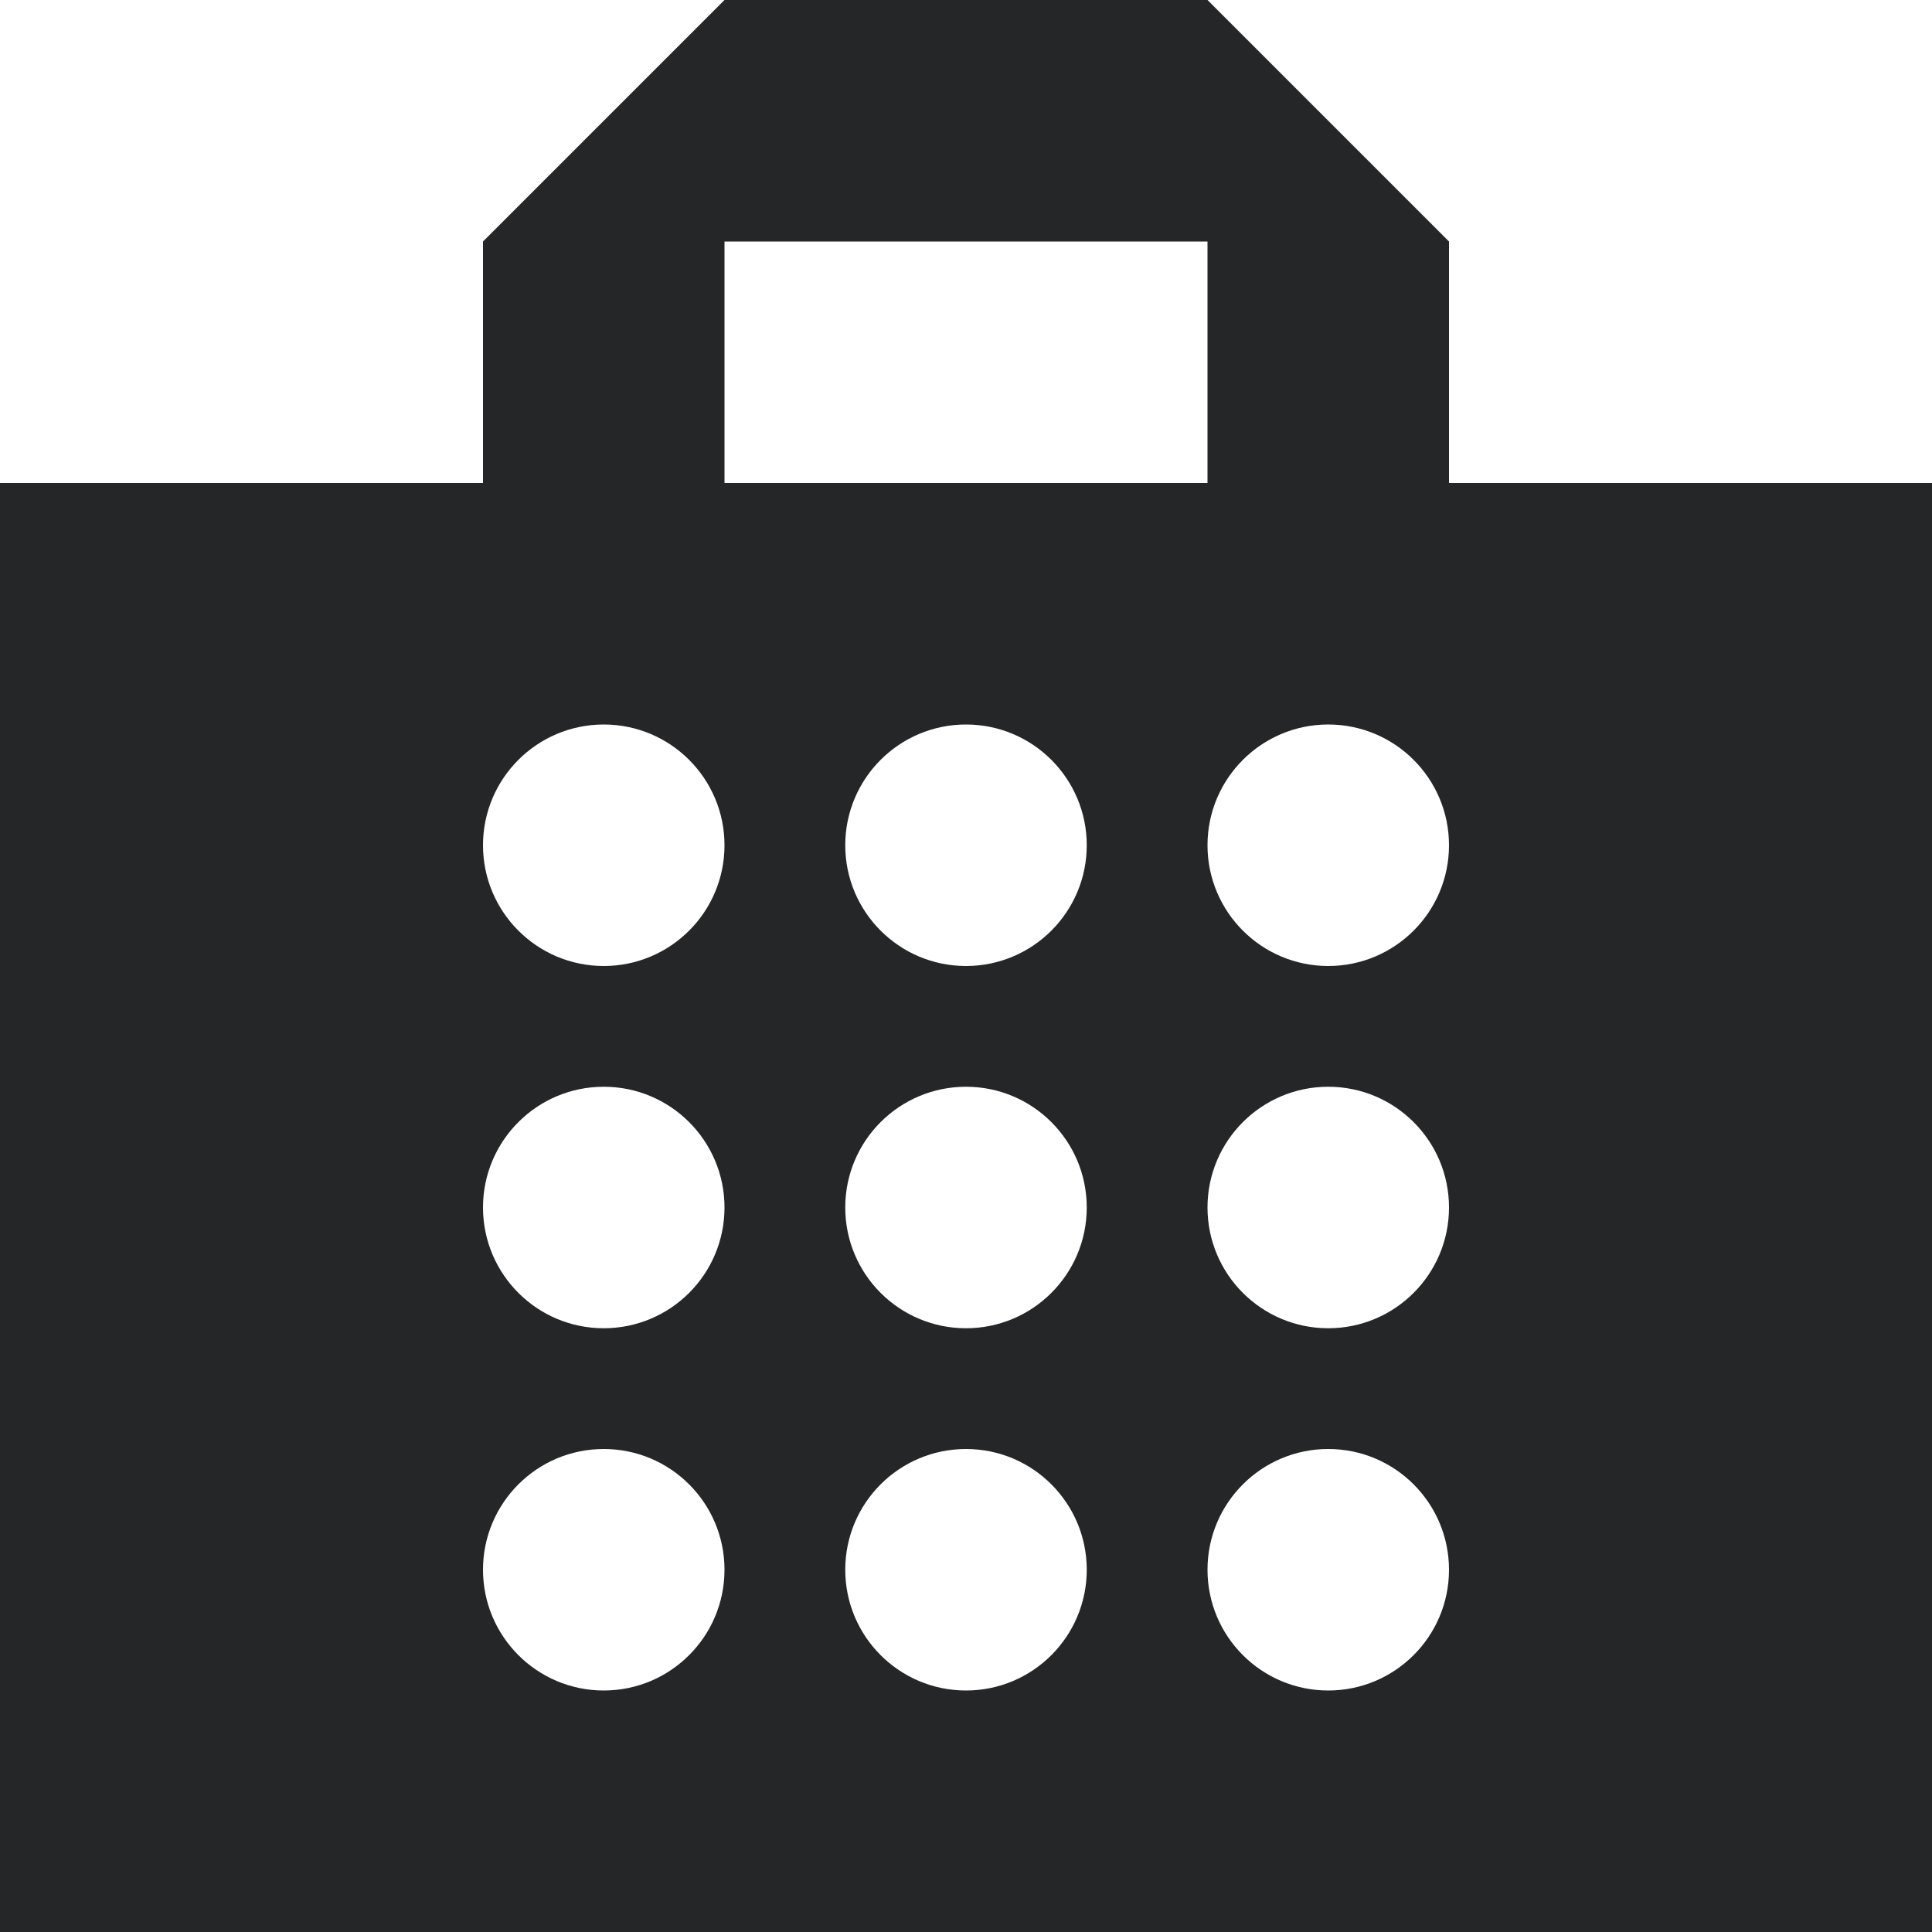
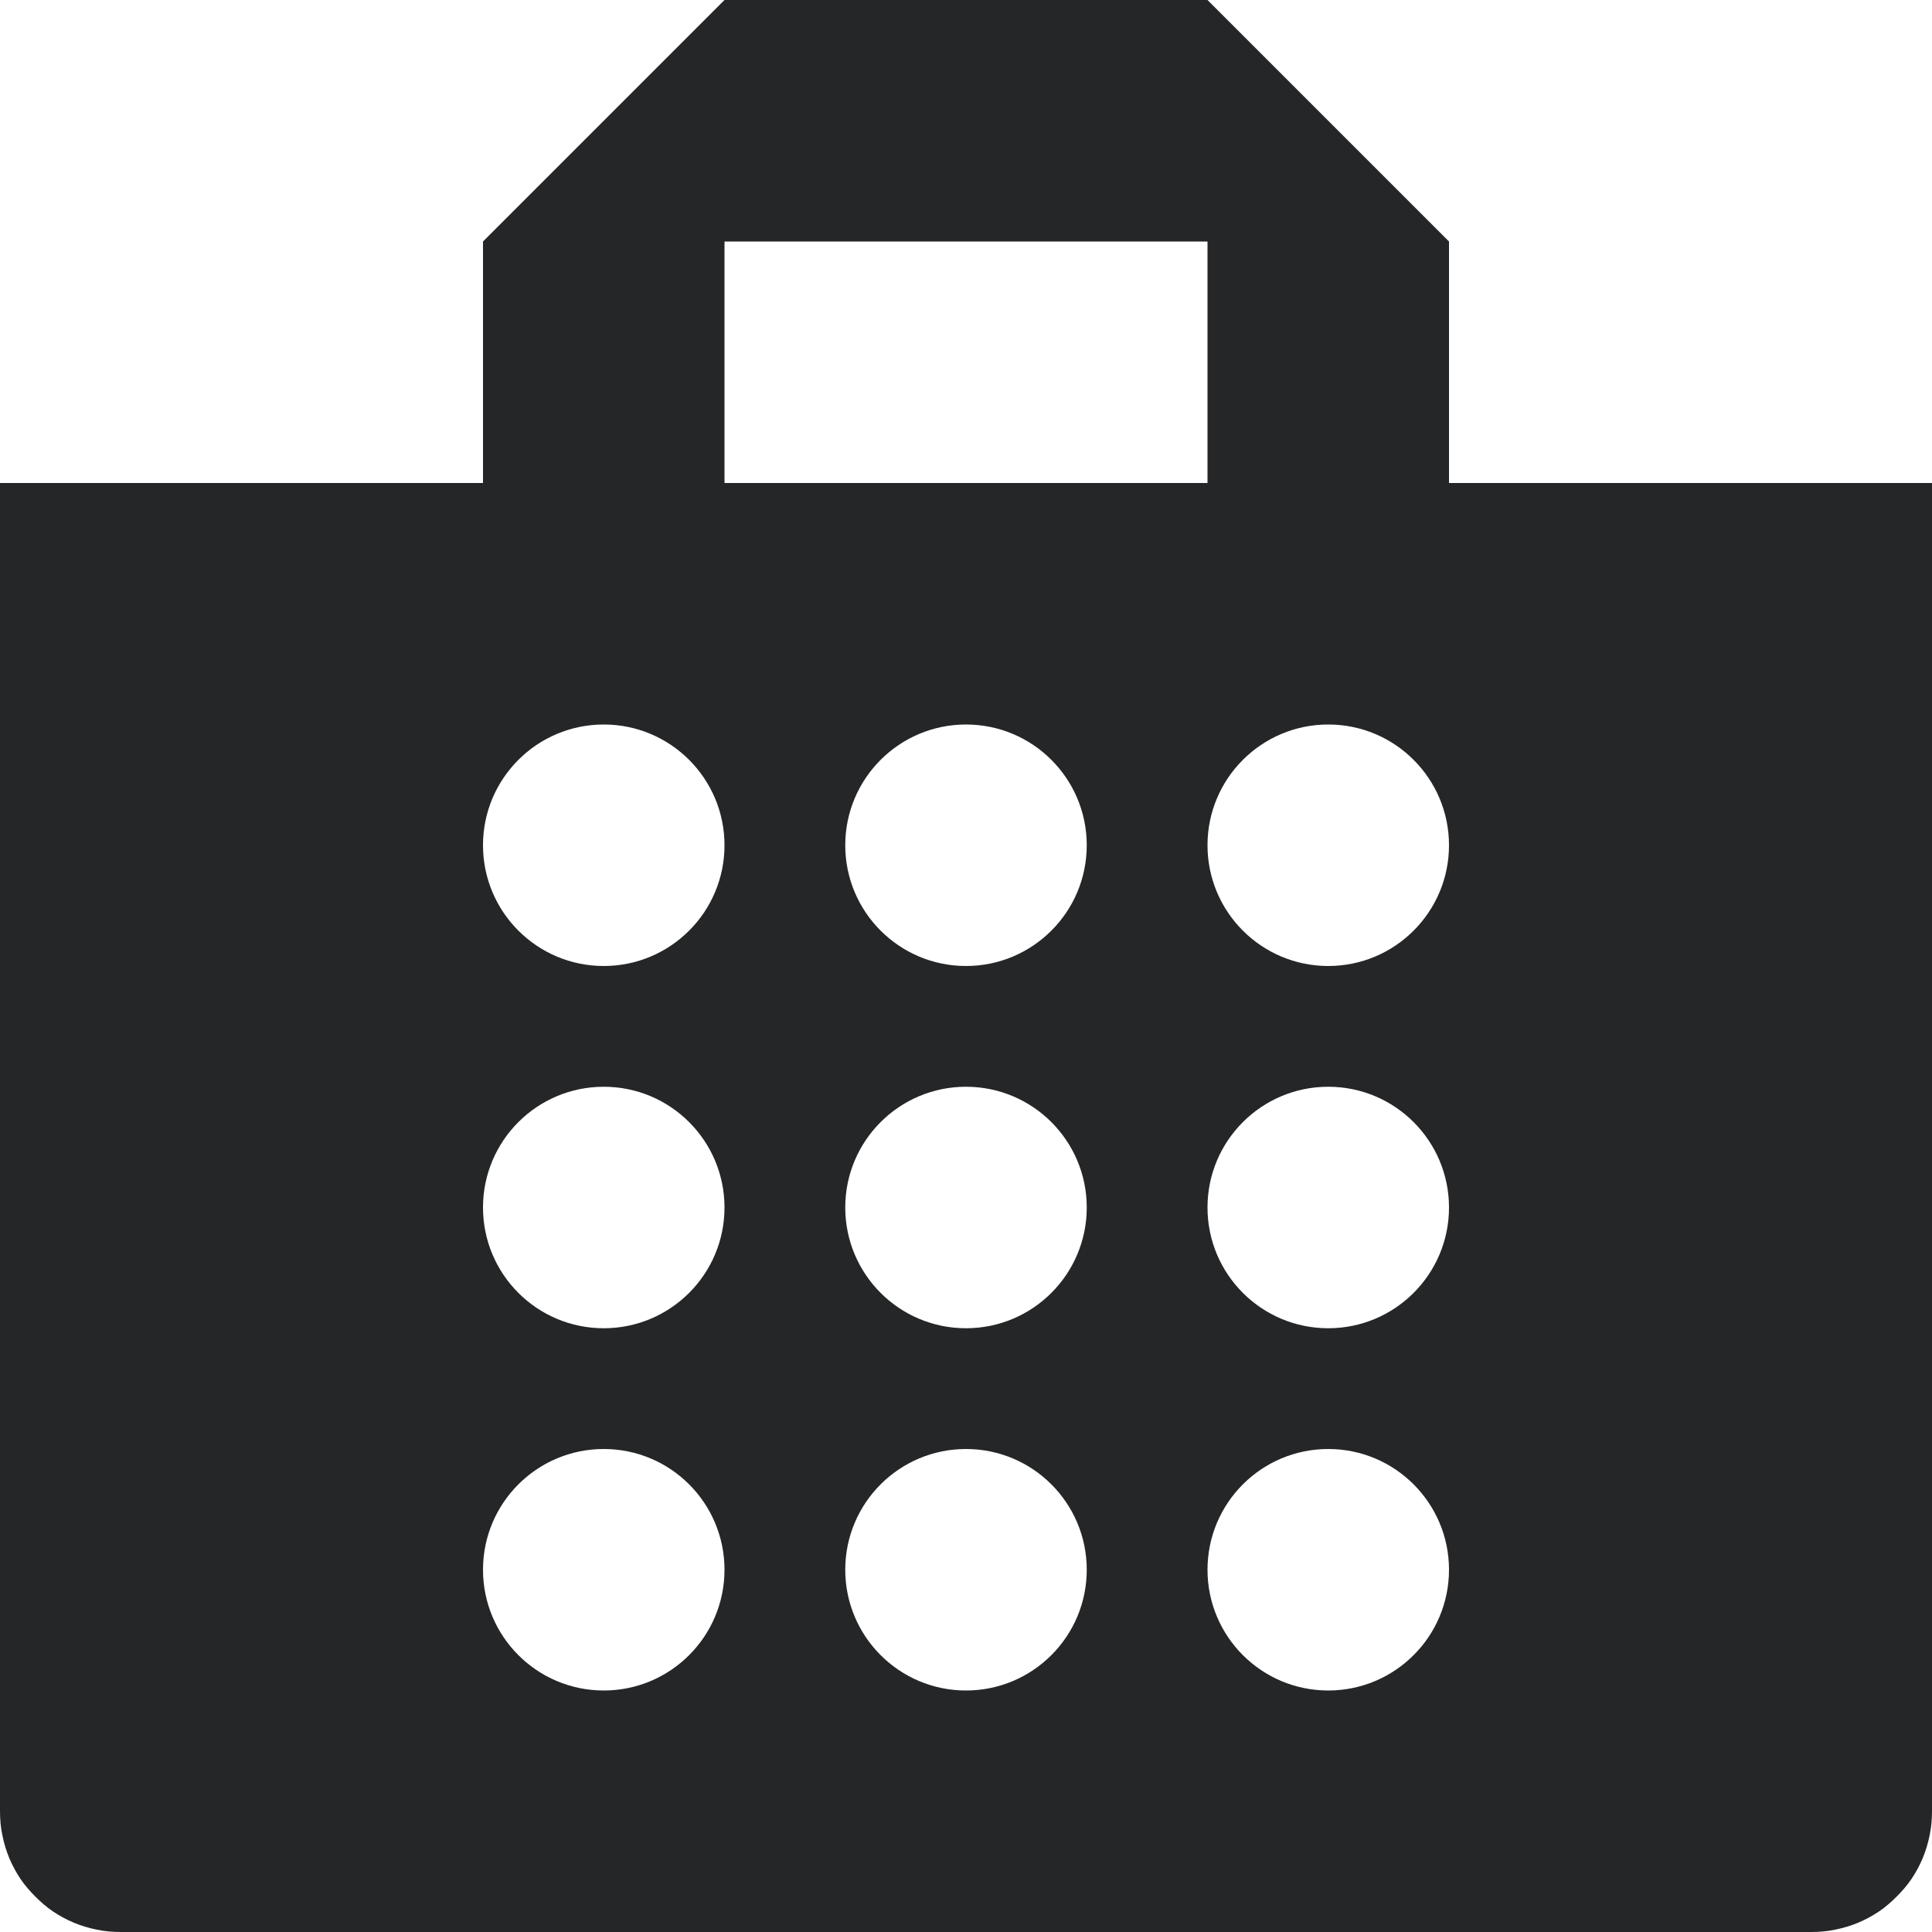
<svg xmlns="http://www.w3.org/2000/svg" width="16" height="16" id="svg4159" version="1.1" viewBox="0 0 16 16">
  <defs id="defs4161">
    </defs>
  <g id="layer1">
-     <path style="opacity:1;fill:#252627;fill-opacity:1;fill-rule:nonzero;stroke:none;stroke-width:2;stroke-linecap:square;stroke-linejoin:bevel;stroke-miterlimit:4;stroke-dasharray:none;stroke-dashoffset:35;stroke-opacity:1" d="M 6,0 4,2 V 4 H 0 V 16 H 16 V 4 H 12 V 2 L 10,0 Z m 0,2 h 4 V 4 H 6 Z M 5,6 A 1,1 0 0 1 6,7 1,1 0 0 1 5,8 1,1 0 0 1 4,7 1,1 0 0 1 5,6 Z M 8,6 A 1,1 0 0 1 9,7 1,1 0 0 1 8,8 1,1 0 0 1 7,7 1,1 0 0 1 8,6 Z m 3,0 A 1,1 0 0 1 12,7 1,1 0 0 1 11,8 1,1 0 0 1 10,7 1,1 0 0 1 11,6 Z M 5,9 A 1,1 0 0 1 6,10 1,1 0 0 1 5,11 1,1 0 0 1 4,10 1,1 0 0 1 5,9 Z M 8,9 A 1,1 0 0 1 9,10 1,1 0 0 1 8,11 1,1 0 0 1 7,10 1,1 0 0 1 8,9 Z m 3,0 a 1,1 0 0 1 1,1 1,1 0 0 1 -1,1 1,1 0 0 1 -1,-1 1,1 0 0 1 1,-1 z m -6,3 a 1,1 0 0 1 1,1 1,1 0 0 1 -1,1 1,1 0 0 1 -1,-1 1,1 0 0 1 1,-1 z m 3,0 a 1,1 0 0 1 1,1 1,1 0 0 1 -1,1 1,1 0 0 1 -1,-1 1,1 0 0 1 1,-1 z m 3,0 a 1,1 0 0 1 1,1 1,1 0 0 1 -1,1 1,1 0 0 1 -1,-1 1,1 0 0 1 1,-1 z" id="rect4750" />
+     <path id="rect4750" style="opacity:1;fill:#252627;fill-opacity:1;fill-rule:nonzero;stroke:none;stroke-width:2;stroke-linecap:square;stroke-linejoin:bevel;stroke-miterlimit:4;stroke-dasharray:none;stroke-dashoffset:35;stroke-opacity:1" d="M 6 0 L 4 2 L 4 4 L 1 4 L 0 4 L 0 5 L 0 15 C 0 15.069 0.006 15.136 0.02 15.201 C 0.033 15.266 0.053 15.331 0.078 15.391 C 0.103 15.45 0.134 15.507 0.17 15.561 C 0.206 15.614 0.248 15.662 0.293 15.707 C 0.338 15.752 0.386 15.794 0.439 15.83 C 0.493 15.866 0.55 15.897 0.609 15.922 C 0.669 15.947 0.734 15.967 0.799 15.98 C 0.864 15.994 0.931 16 1 16 L 15 16 C 15.069 16 15.136 15.994 15.201 15.98 C 15.266 15.967 15.331 15.947 15.391 15.922 C 15.45 15.897 15.507 15.866 15.561 15.83 C 15.614 15.794 15.662 15.752 15.707 15.707 C 15.752 15.662 15.794 15.614 15.83 15.561 C 15.866 15.507 15.897 15.45 15.922 15.391 C 15.947 15.331 15.967 15.266 15.98 15.201 C 15.994 15.136 16 15.069 16 15 L 16 5 L 16 4 L 15 4 L 12 4 L 12 2 L 10 0 L 6 0 z M 6 2 L 10 2 L 10 4 L 6 4 L 6 2 z M 0.799 4.02 C 0.734 4.033 0.669 4.053 0.609 4.078 C 0.55 4.103 0.493 4.134 0.439 4.17 C 0.493 4.134 0.55 4.103 0.609 4.078 C 0.669 4.053 0.734 4.033 0.799 4.02 z M 15.201 4.02 C 15.266 4.033 15.331 4.053 15.391 4.078 C 15.45 4.103 15.507 4.134 15.561 4.17 C 15.507 4.134 15.45 4.103 15.391 4.078 C 15.331 4.053 15.266 4.033 15.201 4.02 z M 0.42 4.184 C 0.4 4.198 0.382 4.213 0.363 4.229 C 0.382 4.213 0.4 4.198 0.42 4.184 z M 15.58 4.184 C 15.6 4.198 15.618 4.213 15.637 4.229 C 15.618 4.213 15.6 4.198 15.58 4.184 z M 0.229 4.363 C 0.213 4.382 0.198 4.4 0.184 4.42 C 0.198 4.4 0.213 4.382 0.229 4.363 z M 15.771 4.363 C 15.787 4.382 15.802 4.4 15.816 4.42 C 15.802 4.4 15.787 4.382 15.771 4.363 z M 0.17 4.439 C 0.134 4.493 0.103 4.55 0.078 4.609 C 0.053 4.669 0.033 4.734 0.02 4.799 C 0.033 4.734 0.053 4.669 0.078 4.609 C 0.103 4.55 0.134 4.493 0.17 4.439 z M 15.83 4.439 C 15.866 4.493 15.897 4.55 15.922 4.609 C 15.947 4.669 15.967 4.734 15.98 4.799 C 15.967 4.734 15.947 4.669 15.922 4.609 C 15.897 4.55 15.866 4.493 15.83 4.439 z M 5 6 A 1 1 0 0 1 6 7 A 1 1 0 0 1 5 8 A 1 1 0 0 1 4 7 A 1 1 0 0 1 5 6 z M 8 6 A 1 1 0 0 1 9 7 A 1 1 0 0 1 8 8 A 1 1 0 0 1 7 7 A 1 1 0 0 1 8 6 z M 11 6 A 1 1 0 0 1 12 7 A 1 1 0 0 1 11 8 A 1 1 0 0 1 10 7 A 1 1 0 0 1 11 6 z M 5 9 A 1 1 0 0 1 6 10 A 1 1 0 0 1 5 11 A 1 1 0 0 1 4 10 A 1 1 0 0 1 5 9 z M 8 9 A 1 1 0 0 1 9 10 A 1 1 0 0 1 8 11 A 1 1 0 0 1 7 10 A 1 1 0 0 1 8 9 z M 11 9 A 1 1 0 0 1 12 10 A 1 1 0 0 1 11 11 A 1 1 0 0 1 10 10 A 1 1 0 0 1 11 9 z M 5 12 A 1 1 0 0 1 6 13 A 1 1 0 0 1 5 14 A 1 1 0 0 1 4 13 A 1 1 0 0 1 5 12 z M 8 12 A 1 1 0 0 1 9 13 A 1 1 0 0 1 8 14 A 1 1 0 0 1 7 13 A 1 1 0 0 1 8 12 z M 11 12 A 1 1 0 0 1 12 13 A 1 1 0 0 1 11 14 A 1 1 0 0 1 10 13 A 1 1 0 0 1 11 12 z " />
  </g>
</svg>
